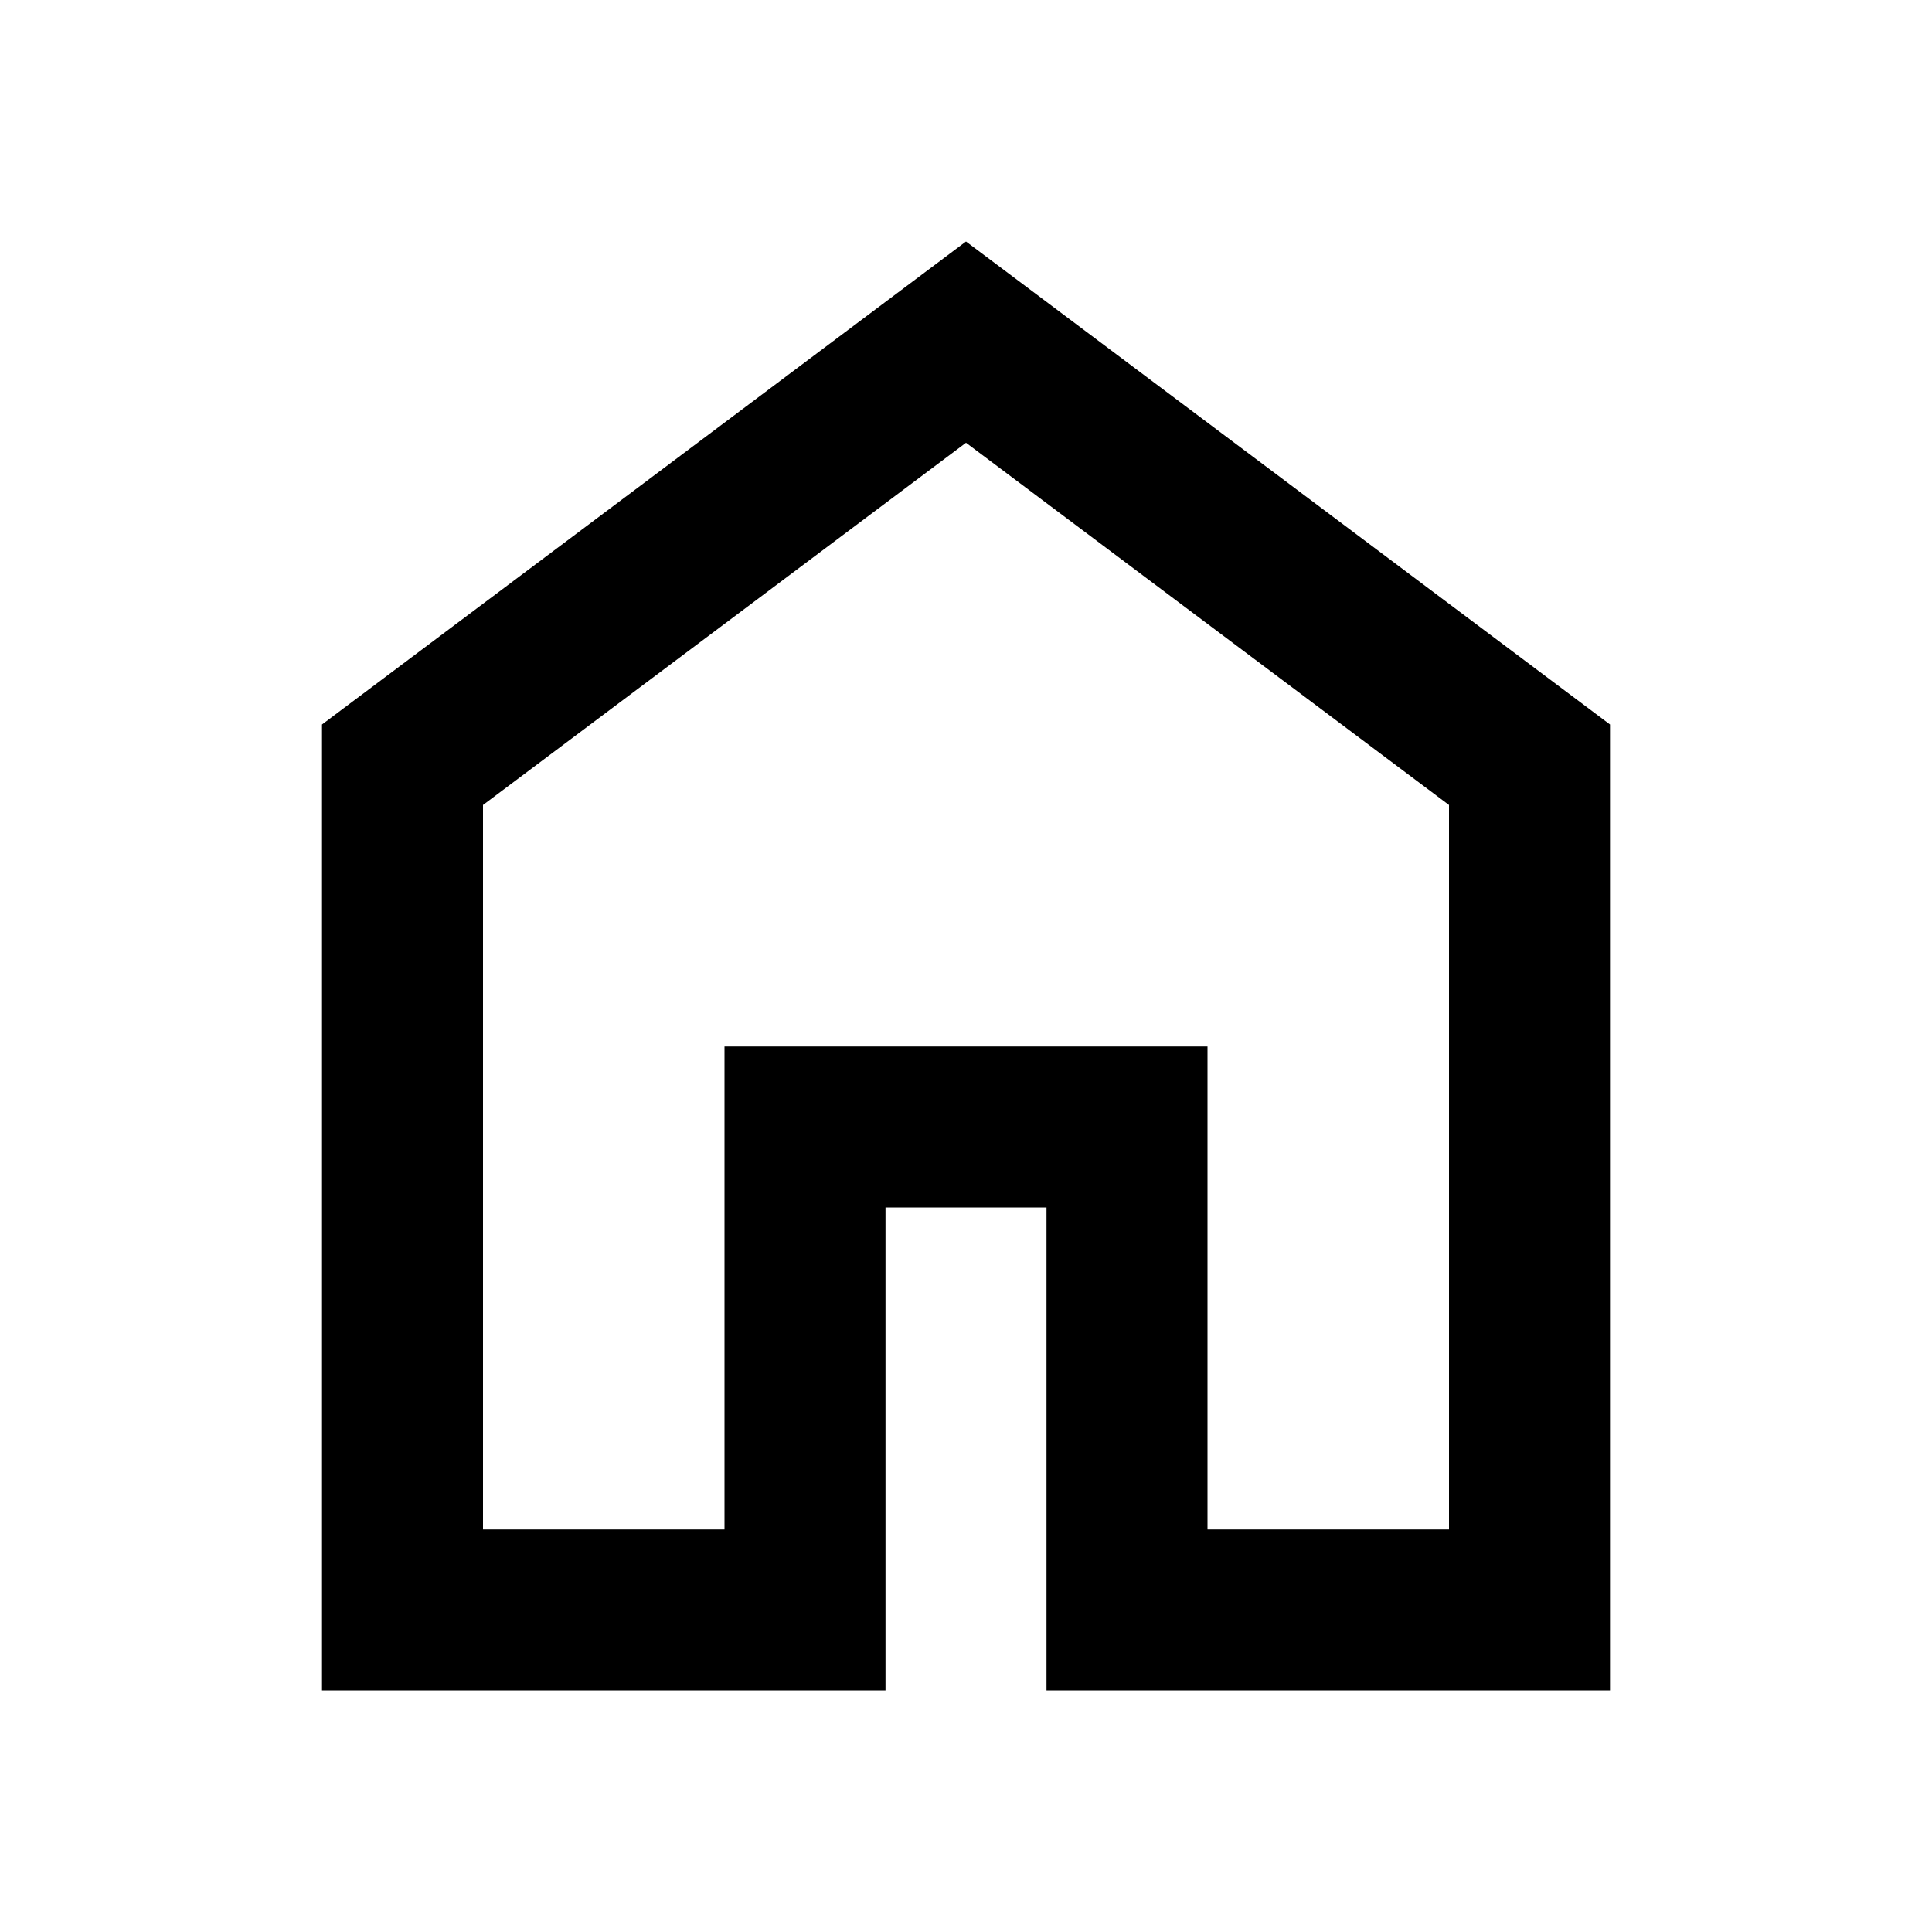
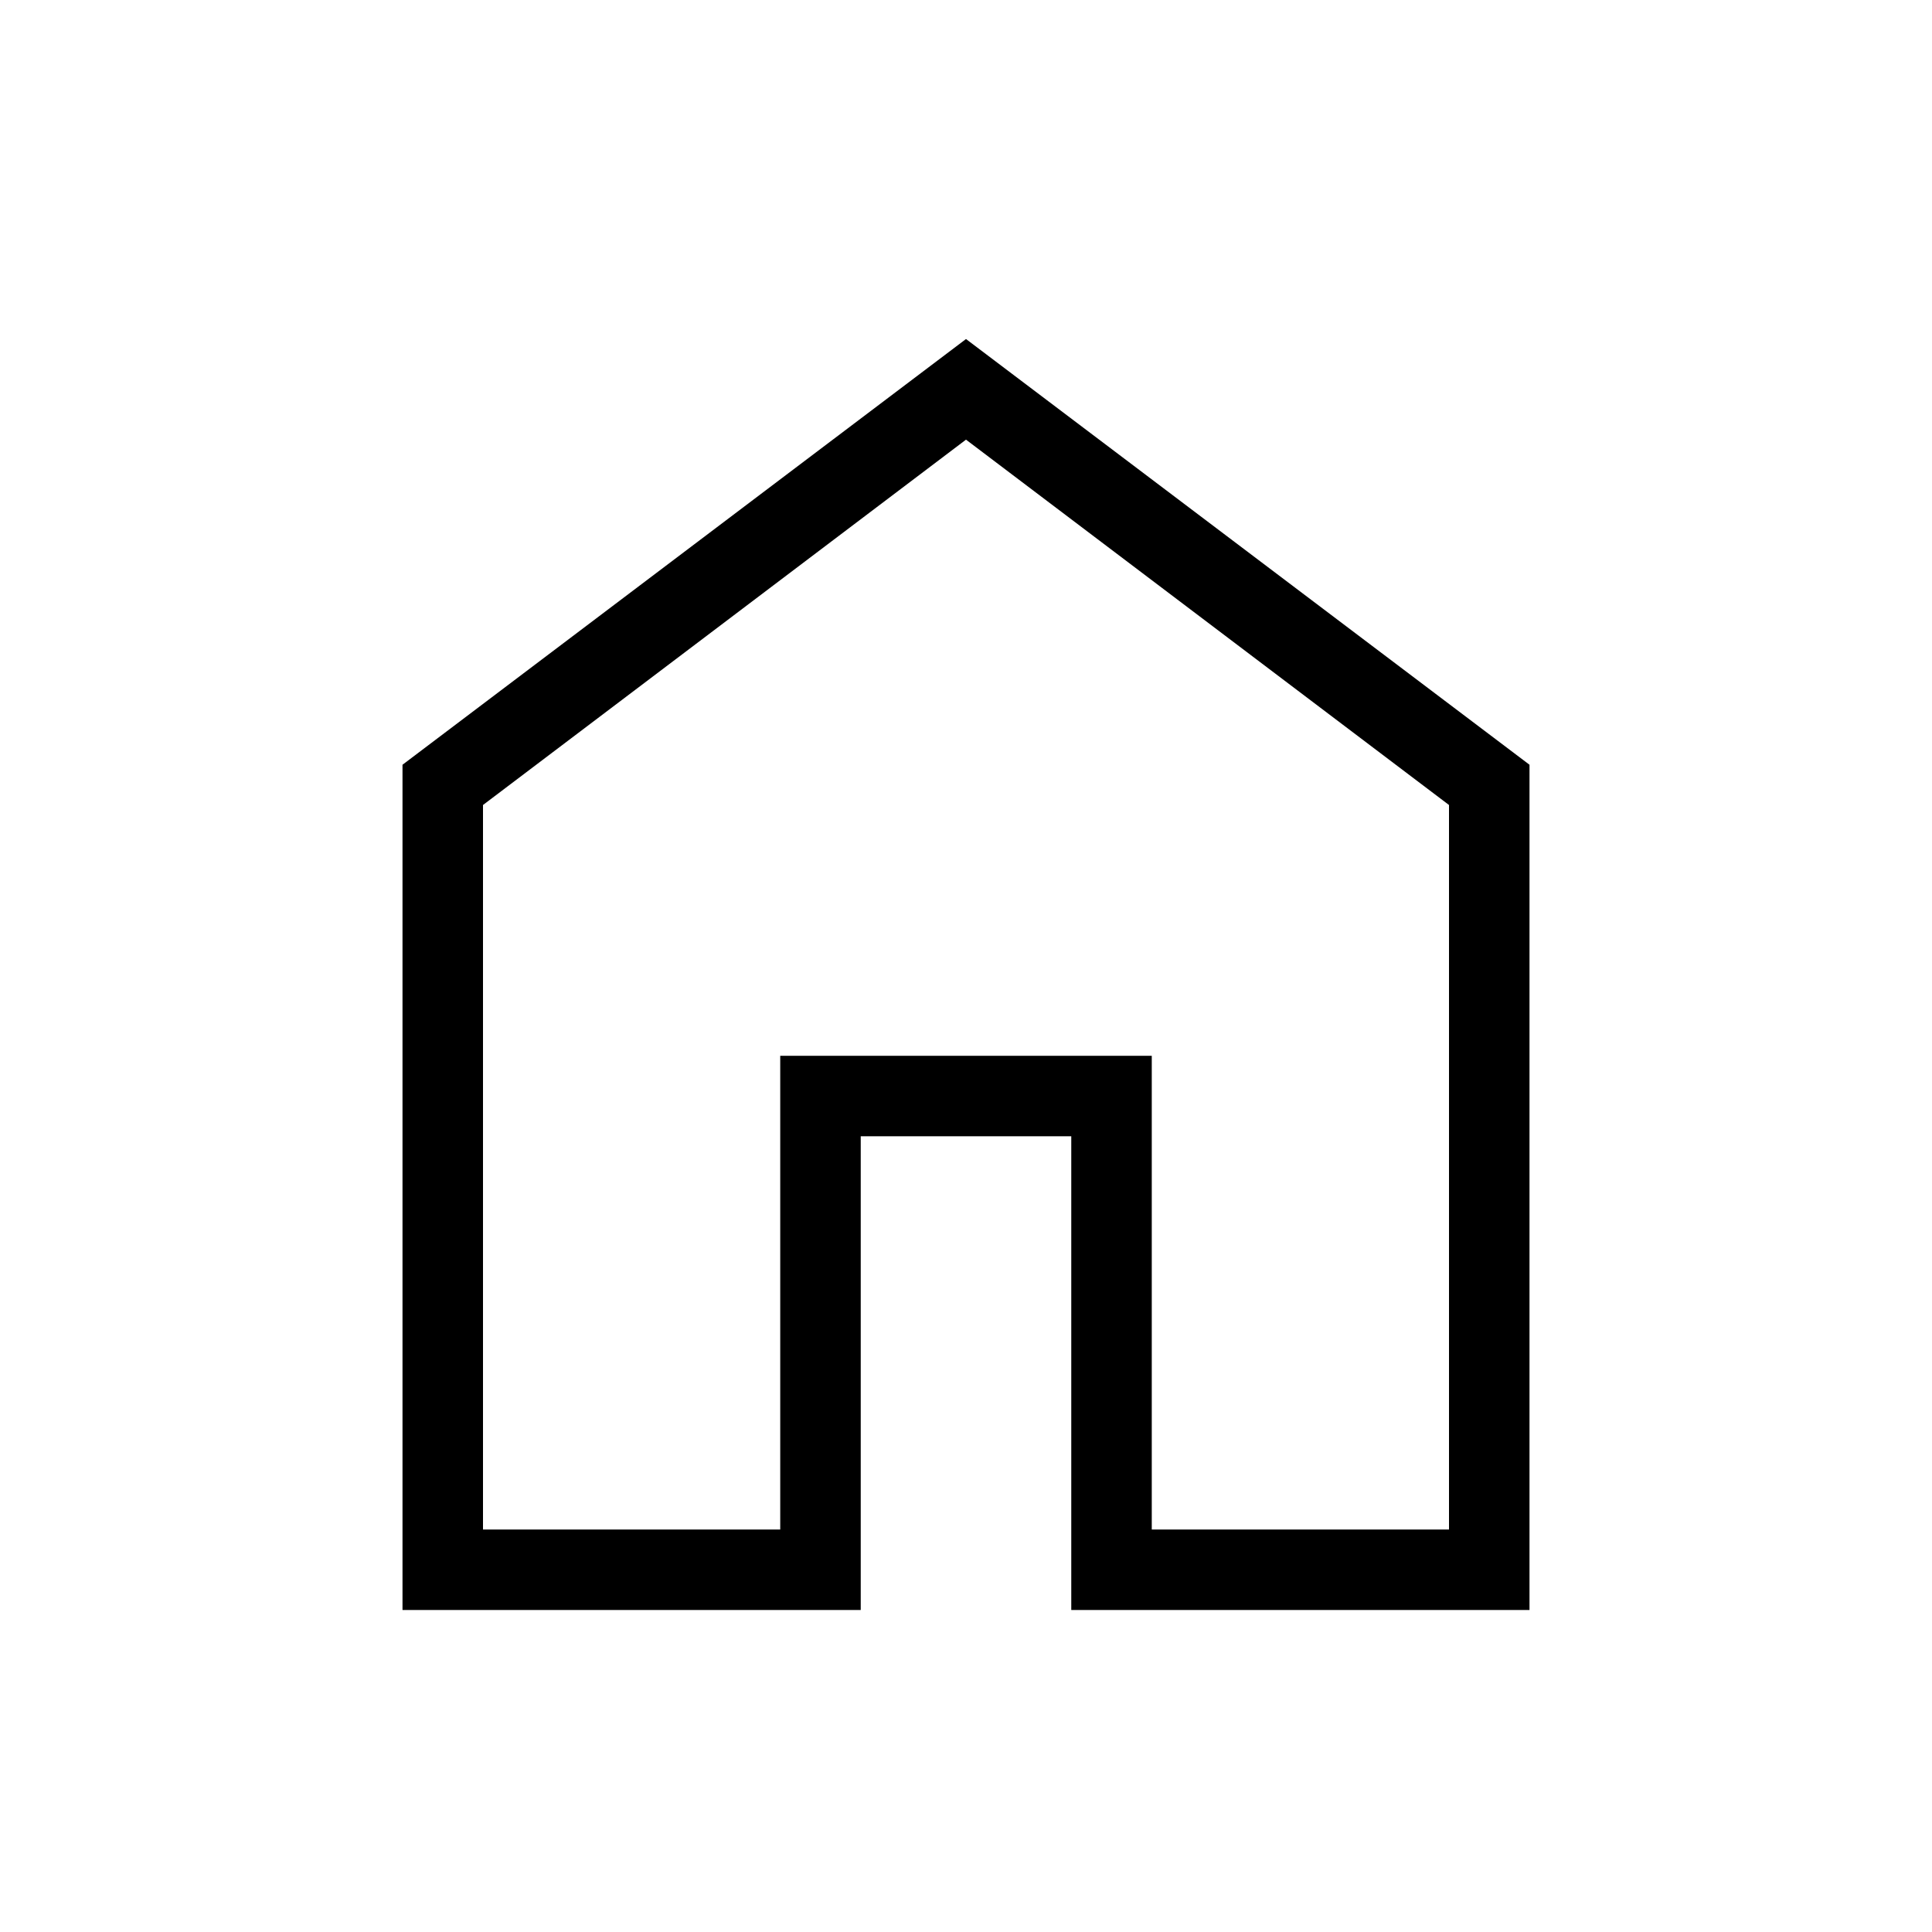
<svg xmlns="http://www.w3.org/2000/svg" height="24" viewBox="0 -960 960 960" width="24">
-   <path d="M240-200h120v-240h240v240h120v-360L480-740 240-560v360Zm-80 80v-480l320-240 320 240v480H520v-240h-80v240H160Zm320-350Z" />
+   <path d="M240-200h147.692v-235.385h184.616V-200H720v-360L480-741.538 240-560v360Zm-40 40v-420l280-211.539L760-580v420H532.308v-235.384H427.692V-160H200Zm280-310.769Z" />
</svg>
